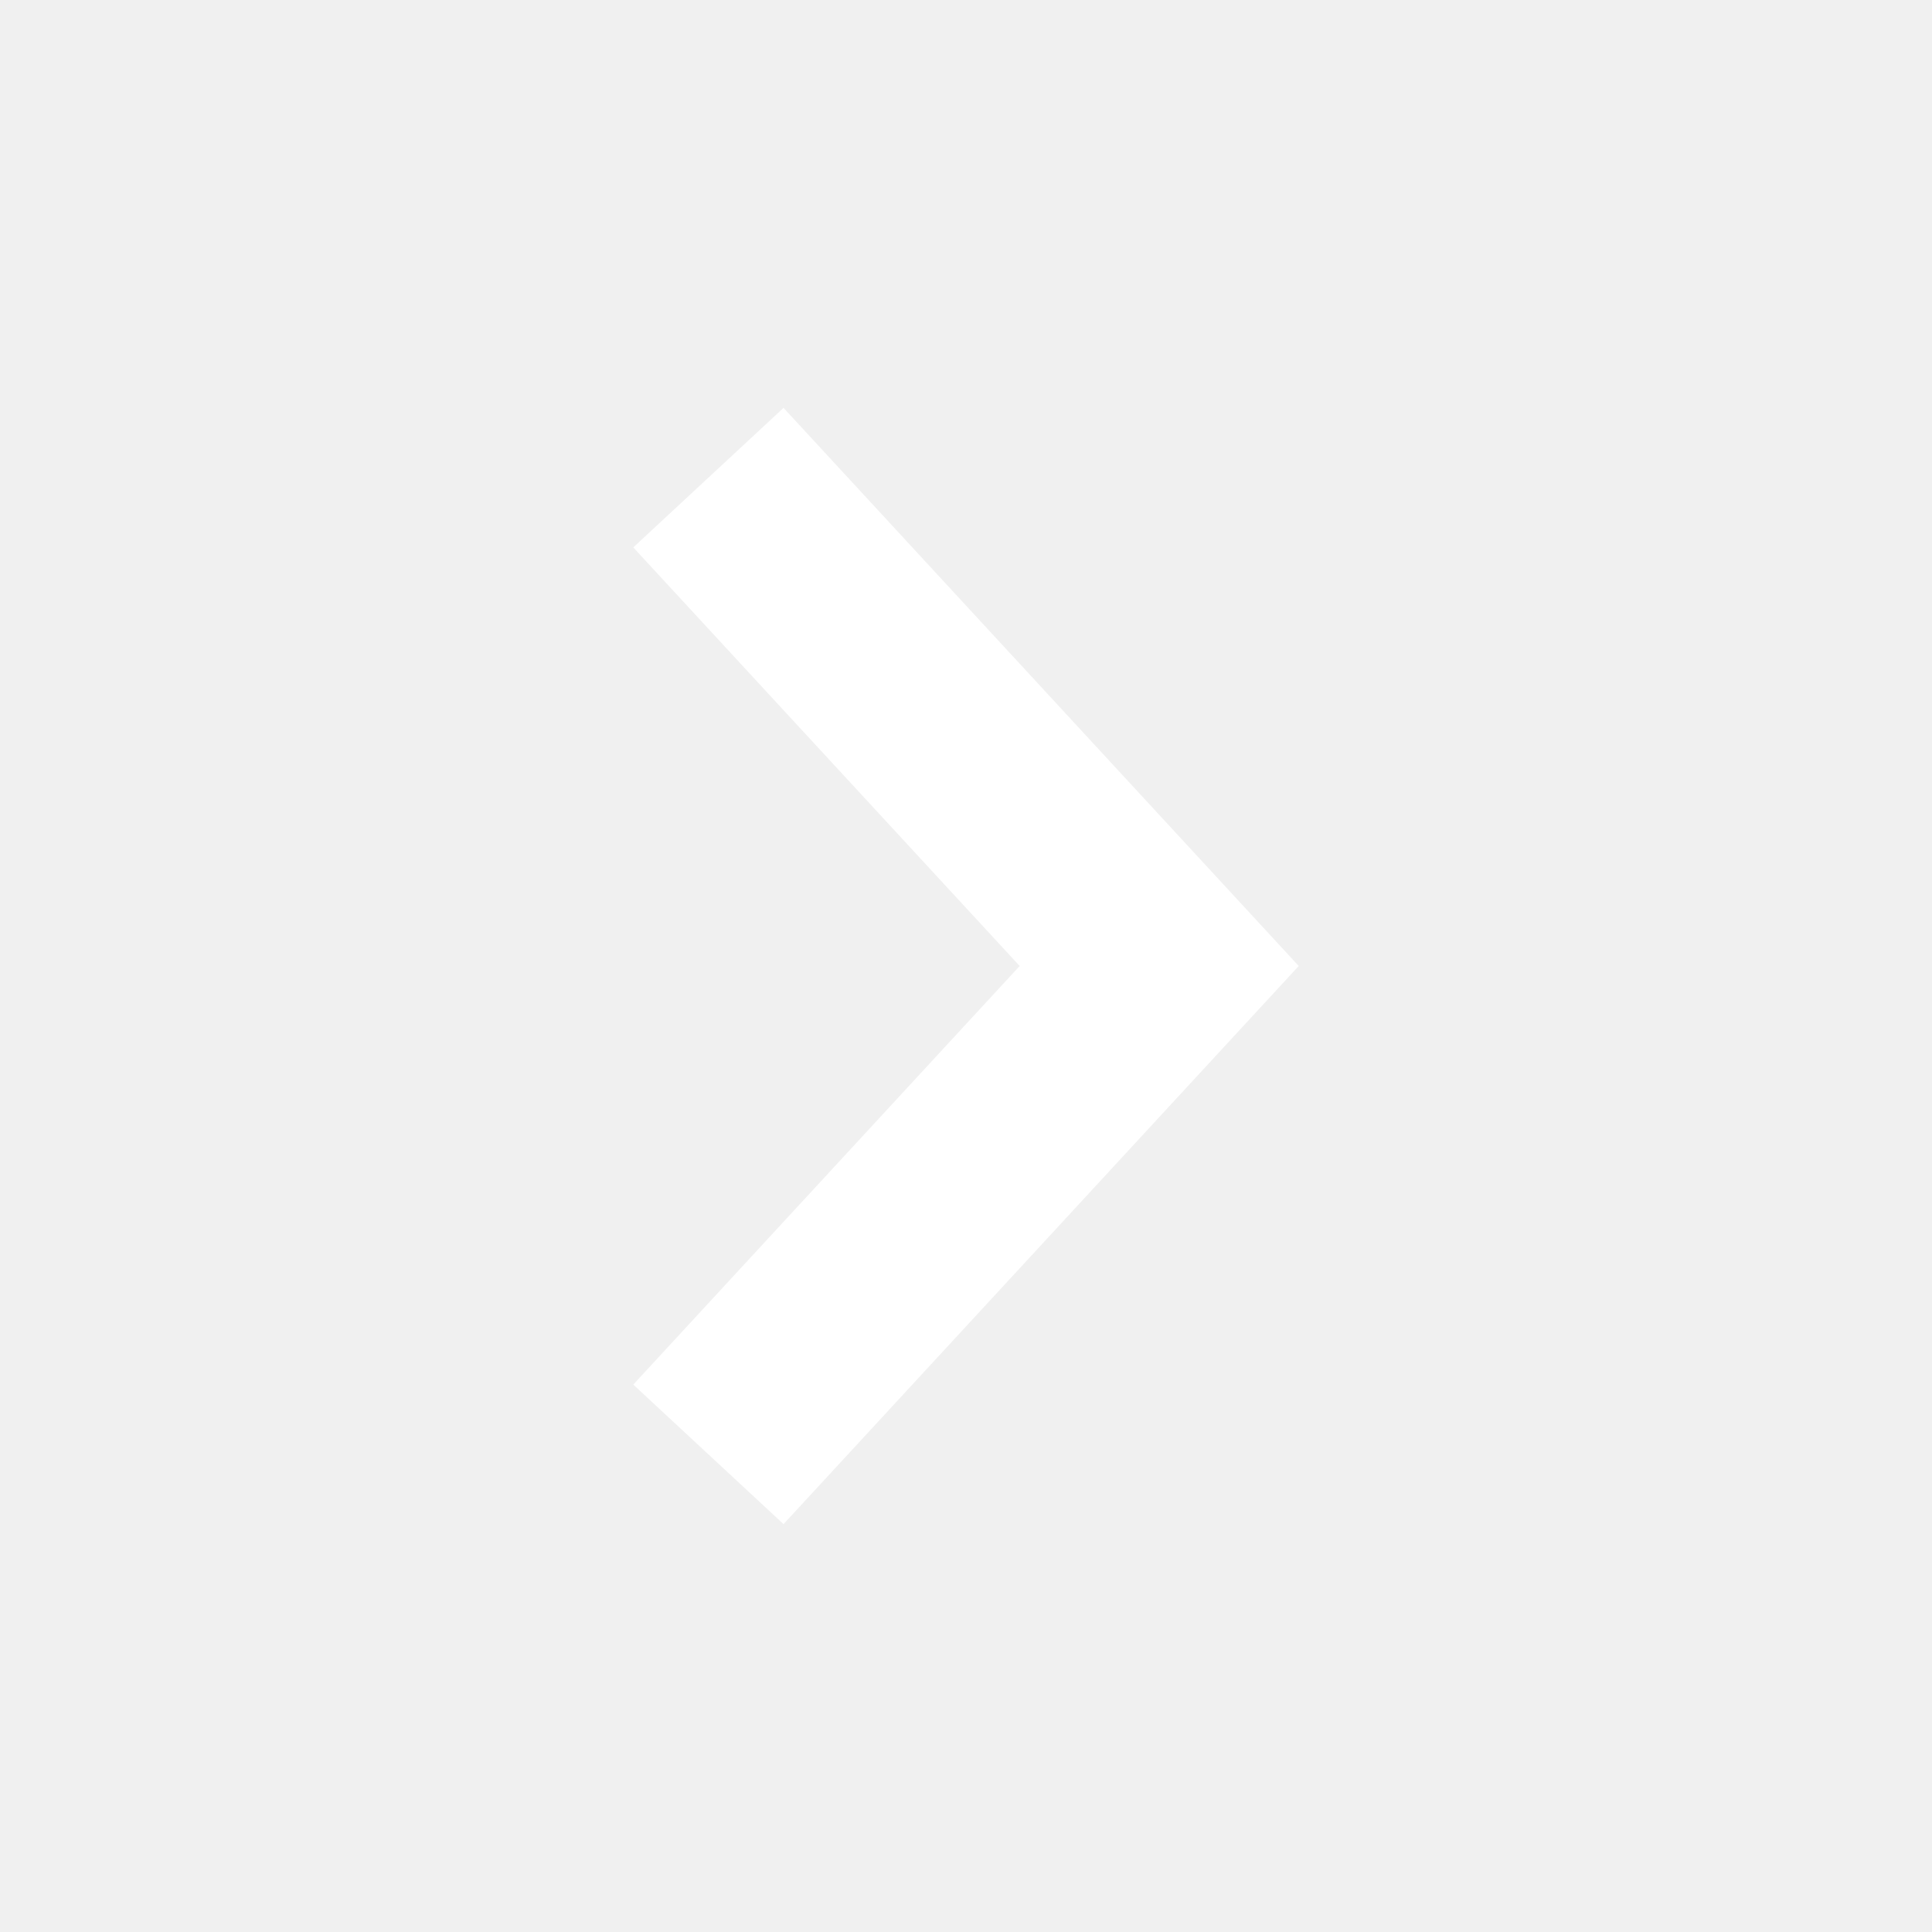
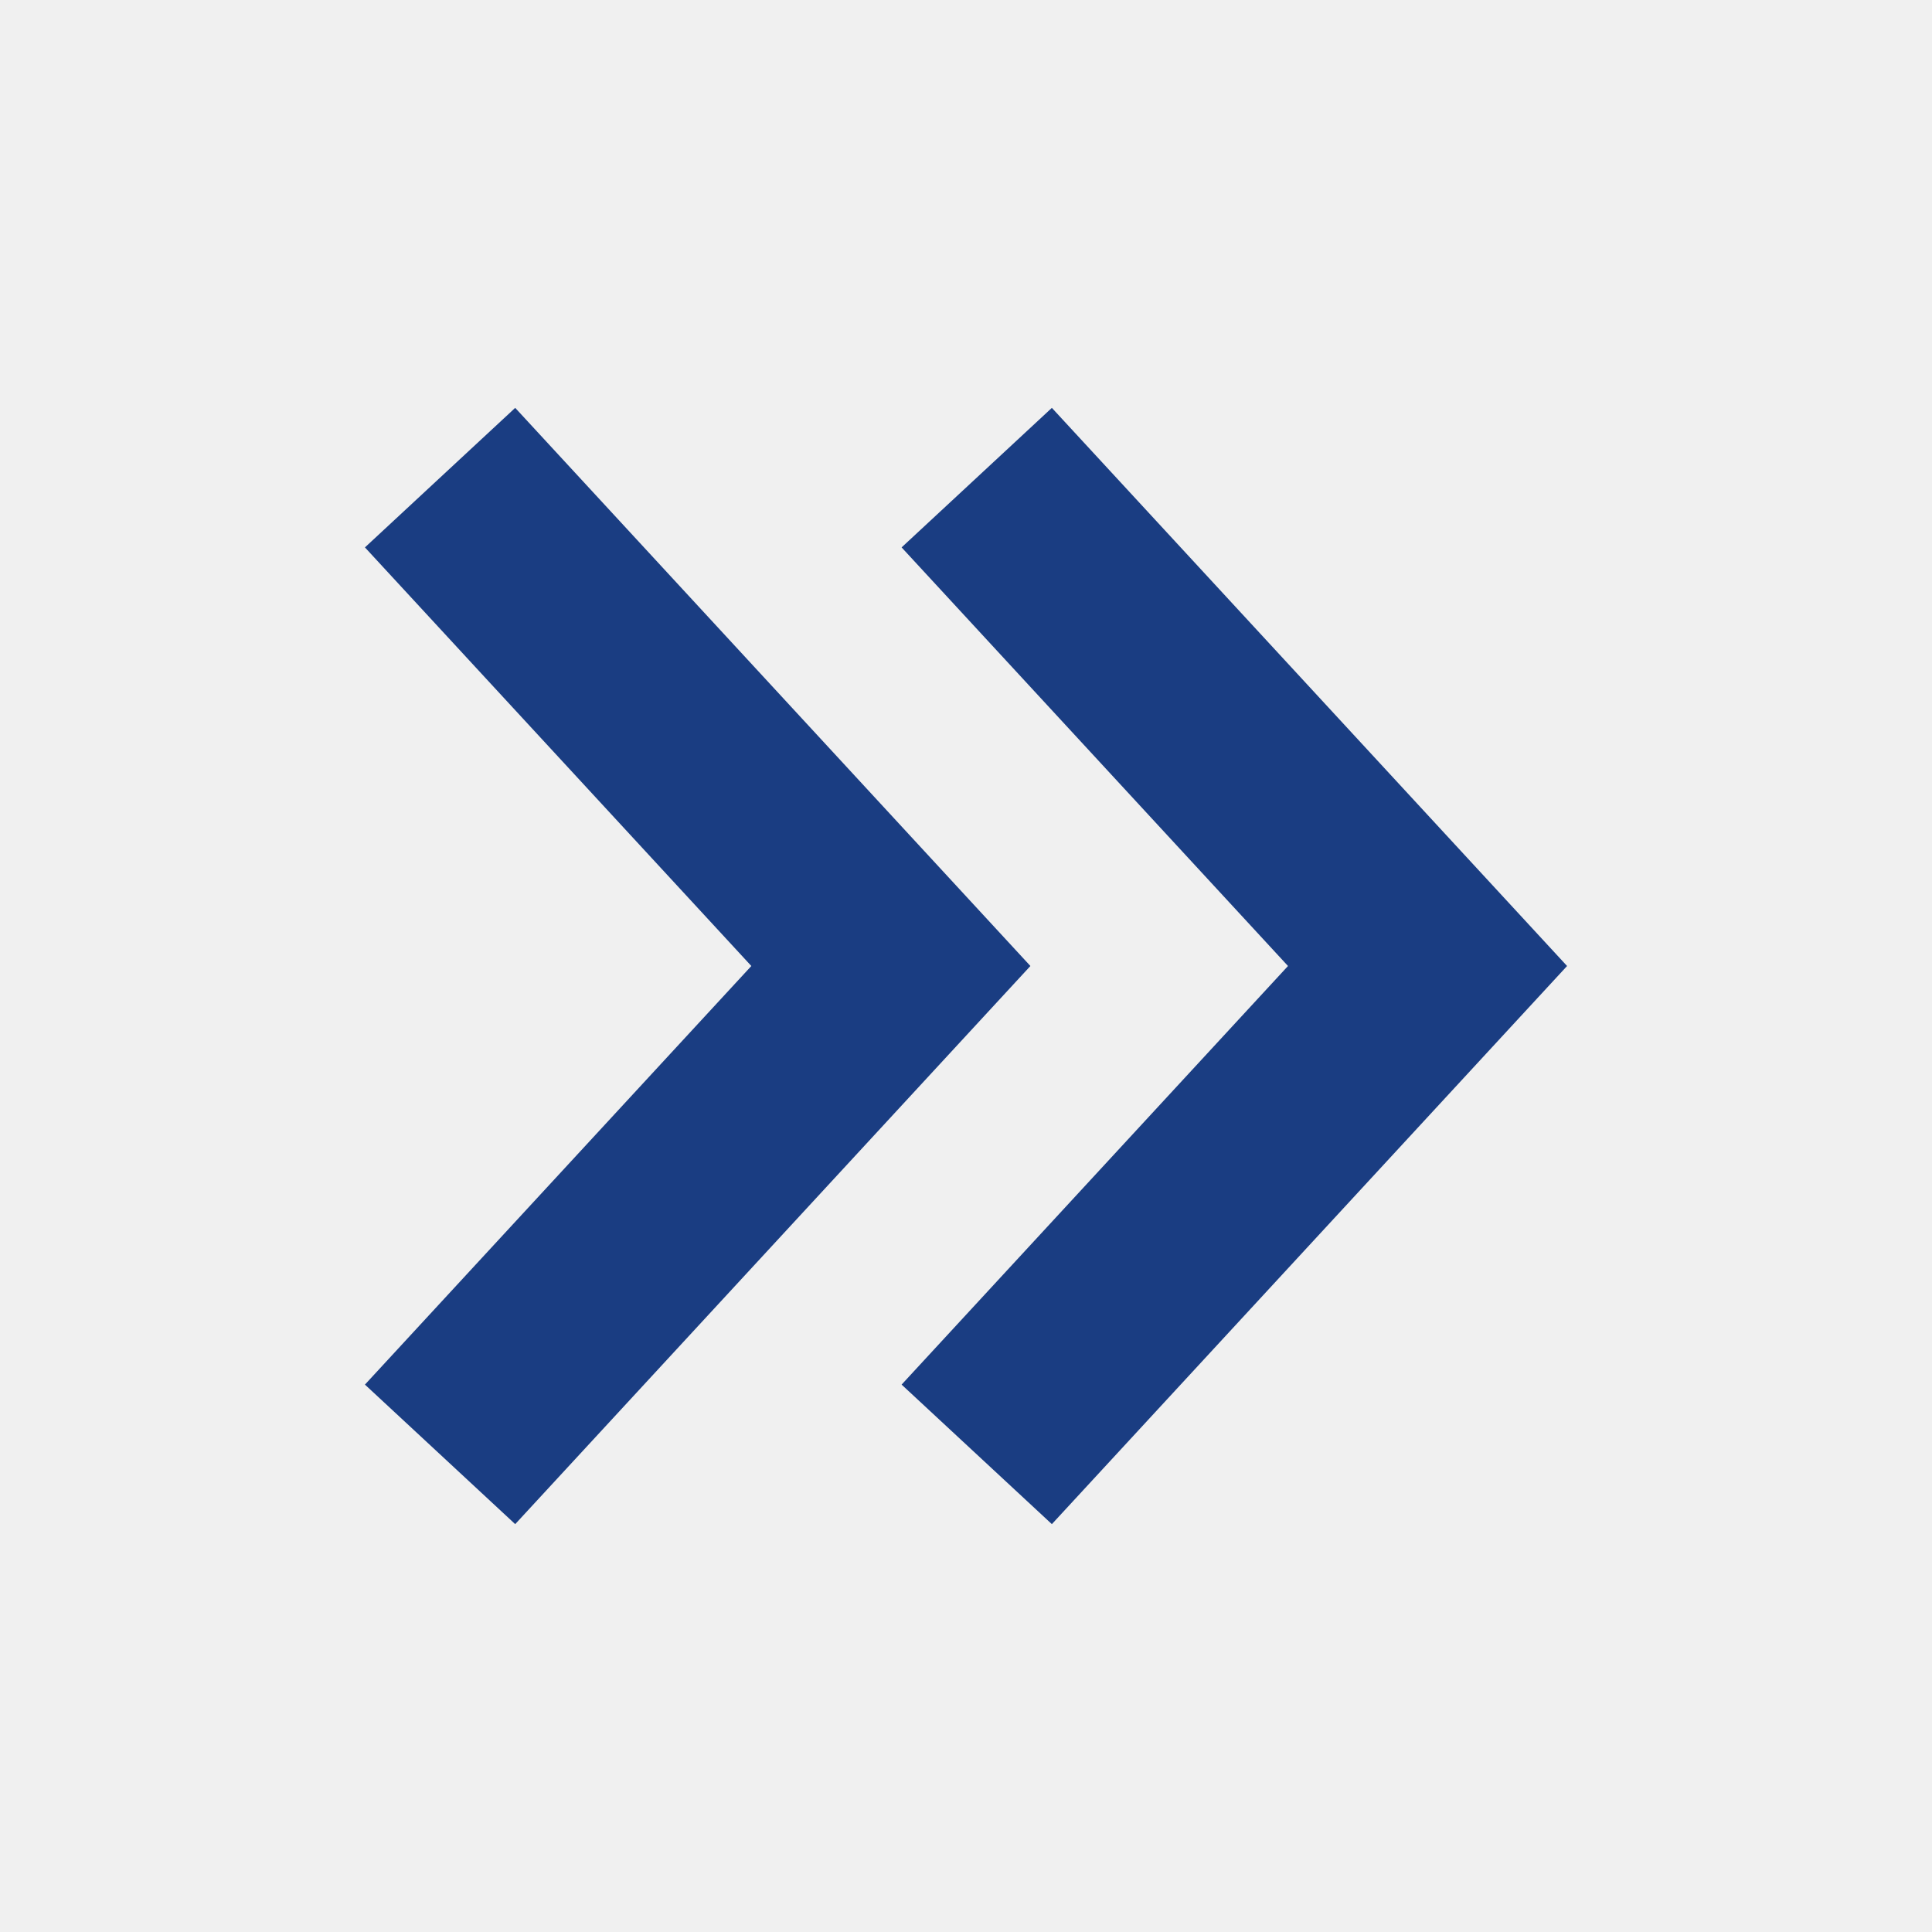
<svg xmlns="http://www.w3.org/2000/svg" version="1.1" id="Layer_1" x="0px" y="0px" viewBox="0 0 18 18" style="enable-background:new 0 0 18 18;" xml:space="preserve">
  <style type="text/css">
- 	.st0{fill:#FFFFFF;}
+ 	.st0{fill:#1A3D82;}
</style>
-   <polygon class="st0" points="7.3,3.8 5.9,5.1 9.5,9 5.9,12.9 7.3,14.2 12.1,9 " />
+   <g>
+     <polygon class="st0" points="3.4,12.9 4.8,14.2 9.6,9 4.8,3.8 3.4,5.1 7,9  " />
+     <polygon class="st0" points="8.4,12.9 9.8,14.2 14.6,9 9.8,3.8 8.4,5.1 12,9  " />
+   </g>
</svg>
